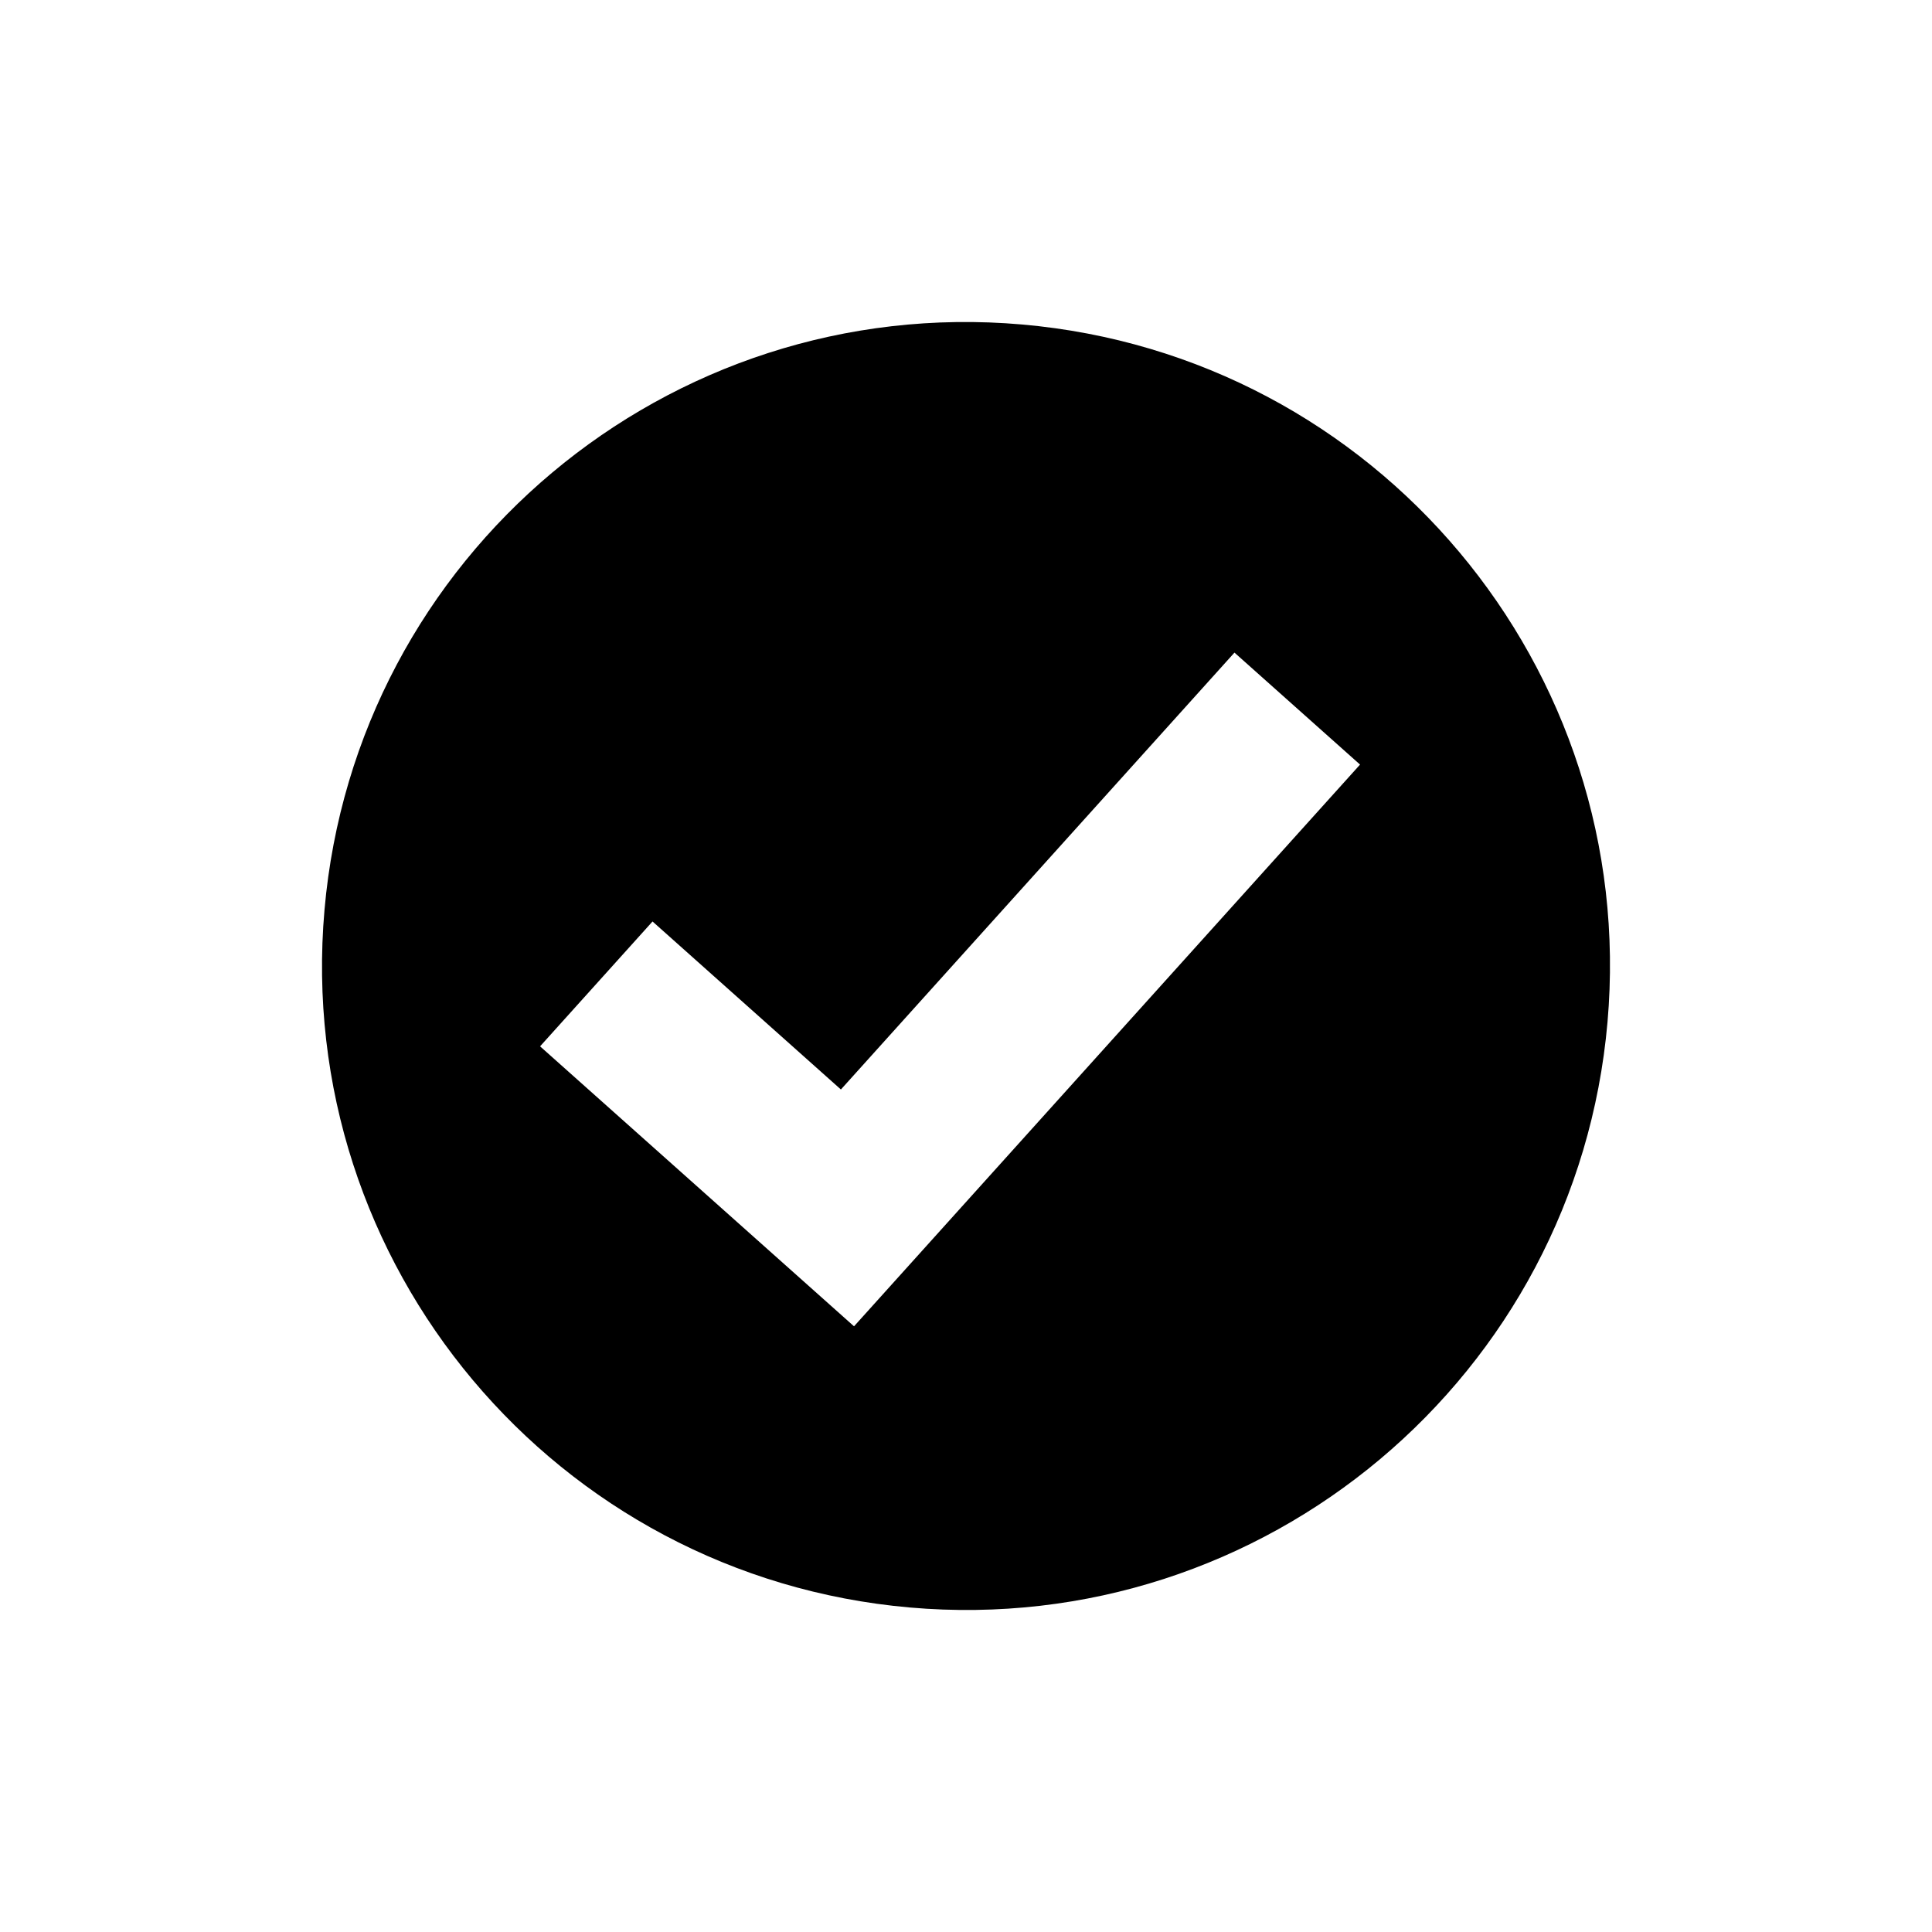
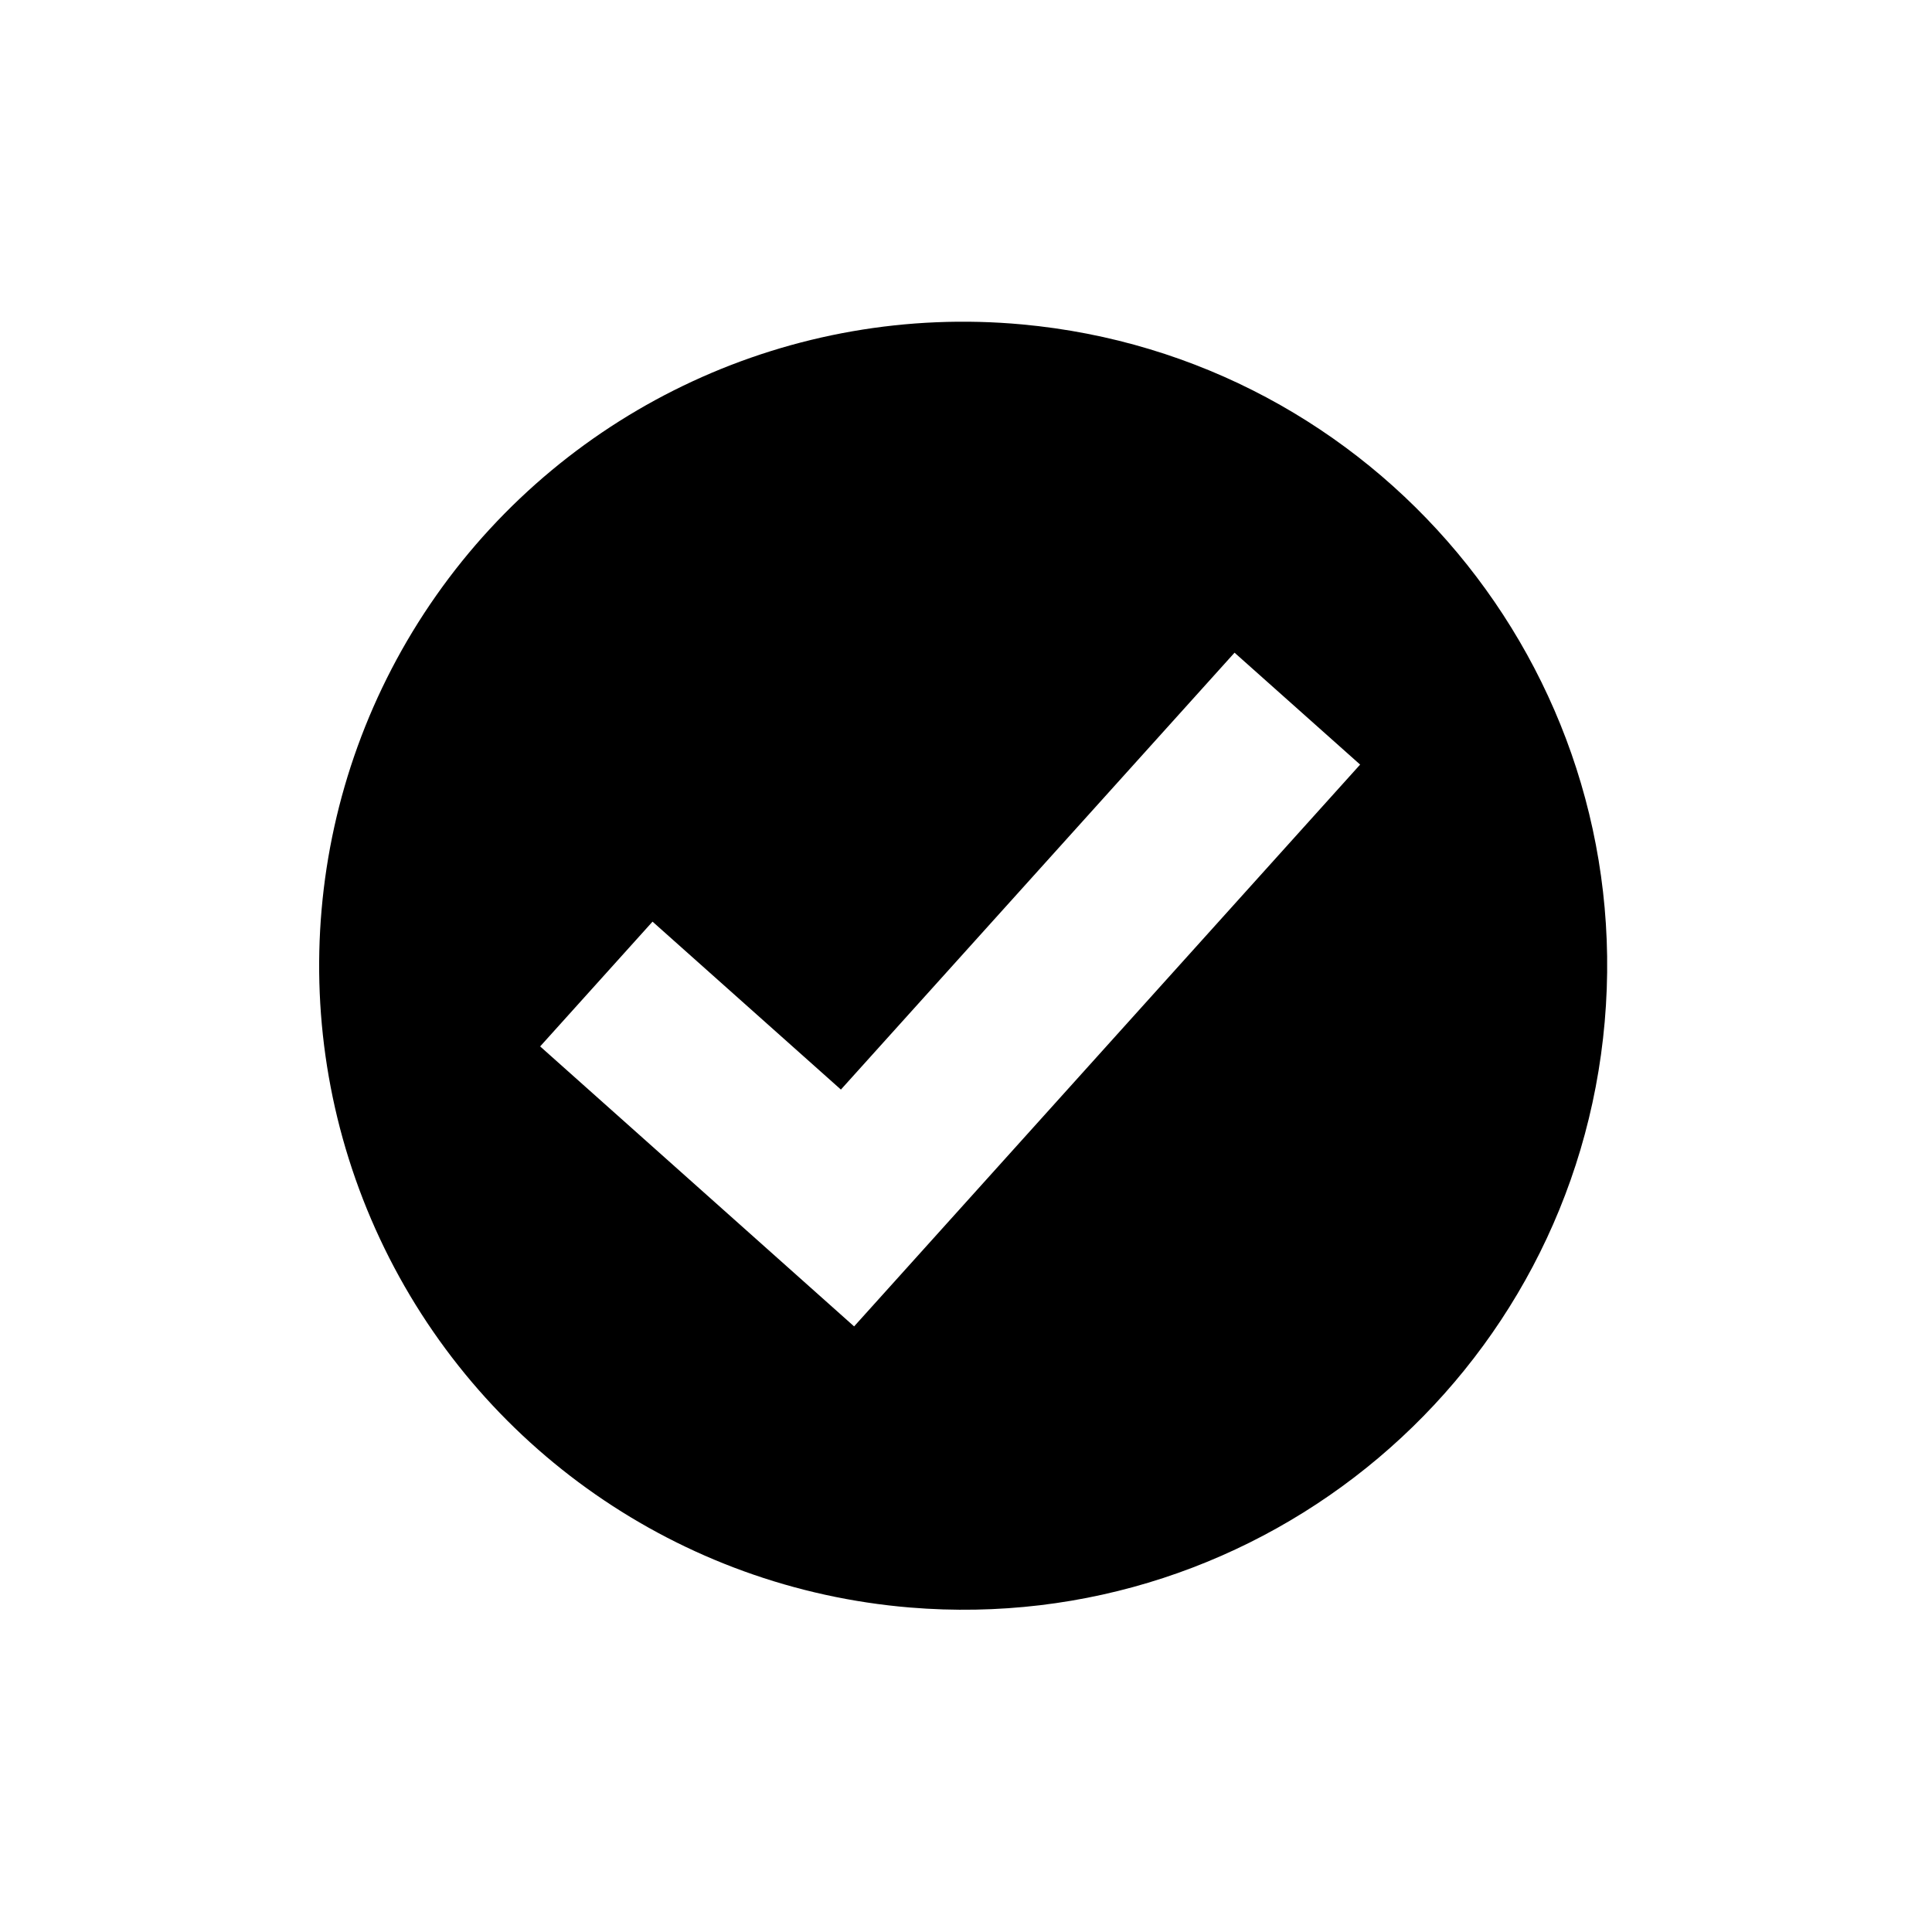
<svg xmlns="http://www.w3.org/2000/svg" viewBox="0 0 24 24">
-   <path fill="currentColor" fill-rule="evenodd" d="M12.697 4.031c-4.401-.385-8.281 2.871-8.666 7.272-.385 4.401 2.871 8.281 7.272 8.666 4.401.385 8.281-2.871 8.666-7.272.385-4.401-2.871-8.281-7.272-8.666zm-2.088 12.445l-3.9-3.478 1.397-1.551 2.34 2.087 4.889-5.427 1.56 1.391-6.286 6.978z" />
+   <path fill="currentColor" fill-rule="evenodd" d="M12.697 4.03a8 8 0 1 0-1.394 15.939A8 8 0 0 0 12.697 4.03zM10.61 16.477l-3.9-3.478 1.396-1.55 2.34 2.086 4.89-5.427 1.56 1.39-6.286 6.979z" />
</svg>
